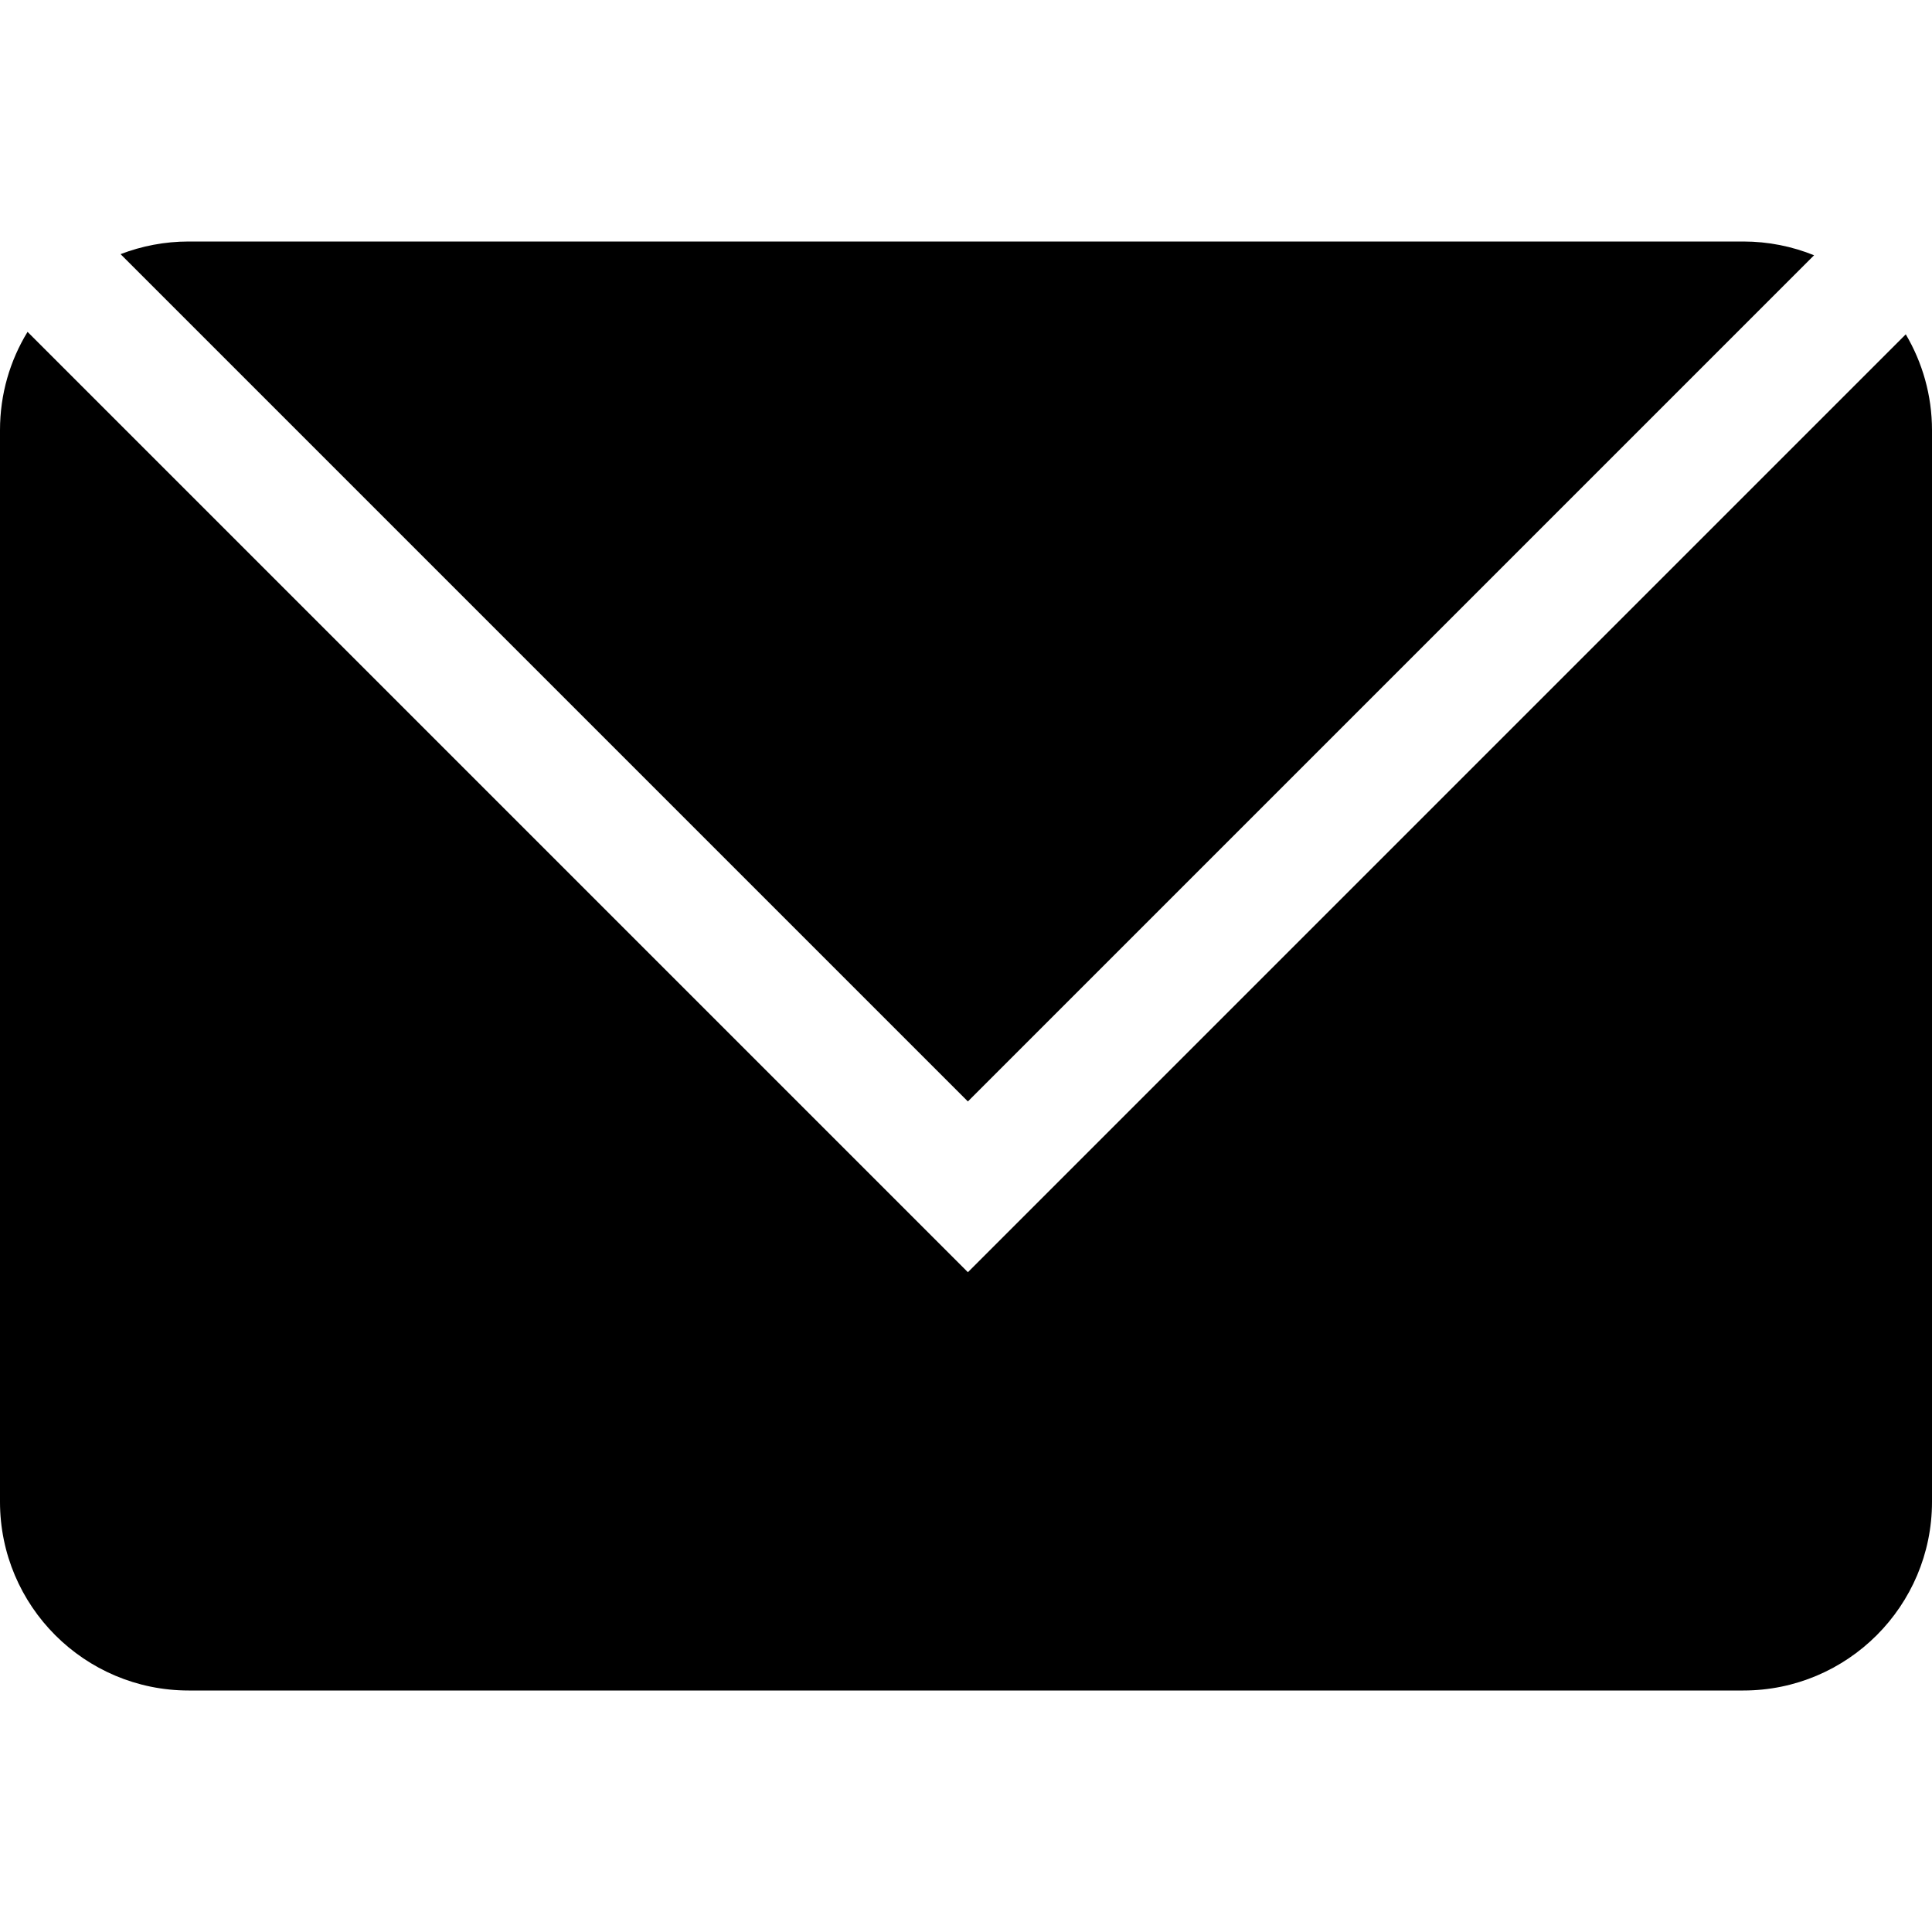
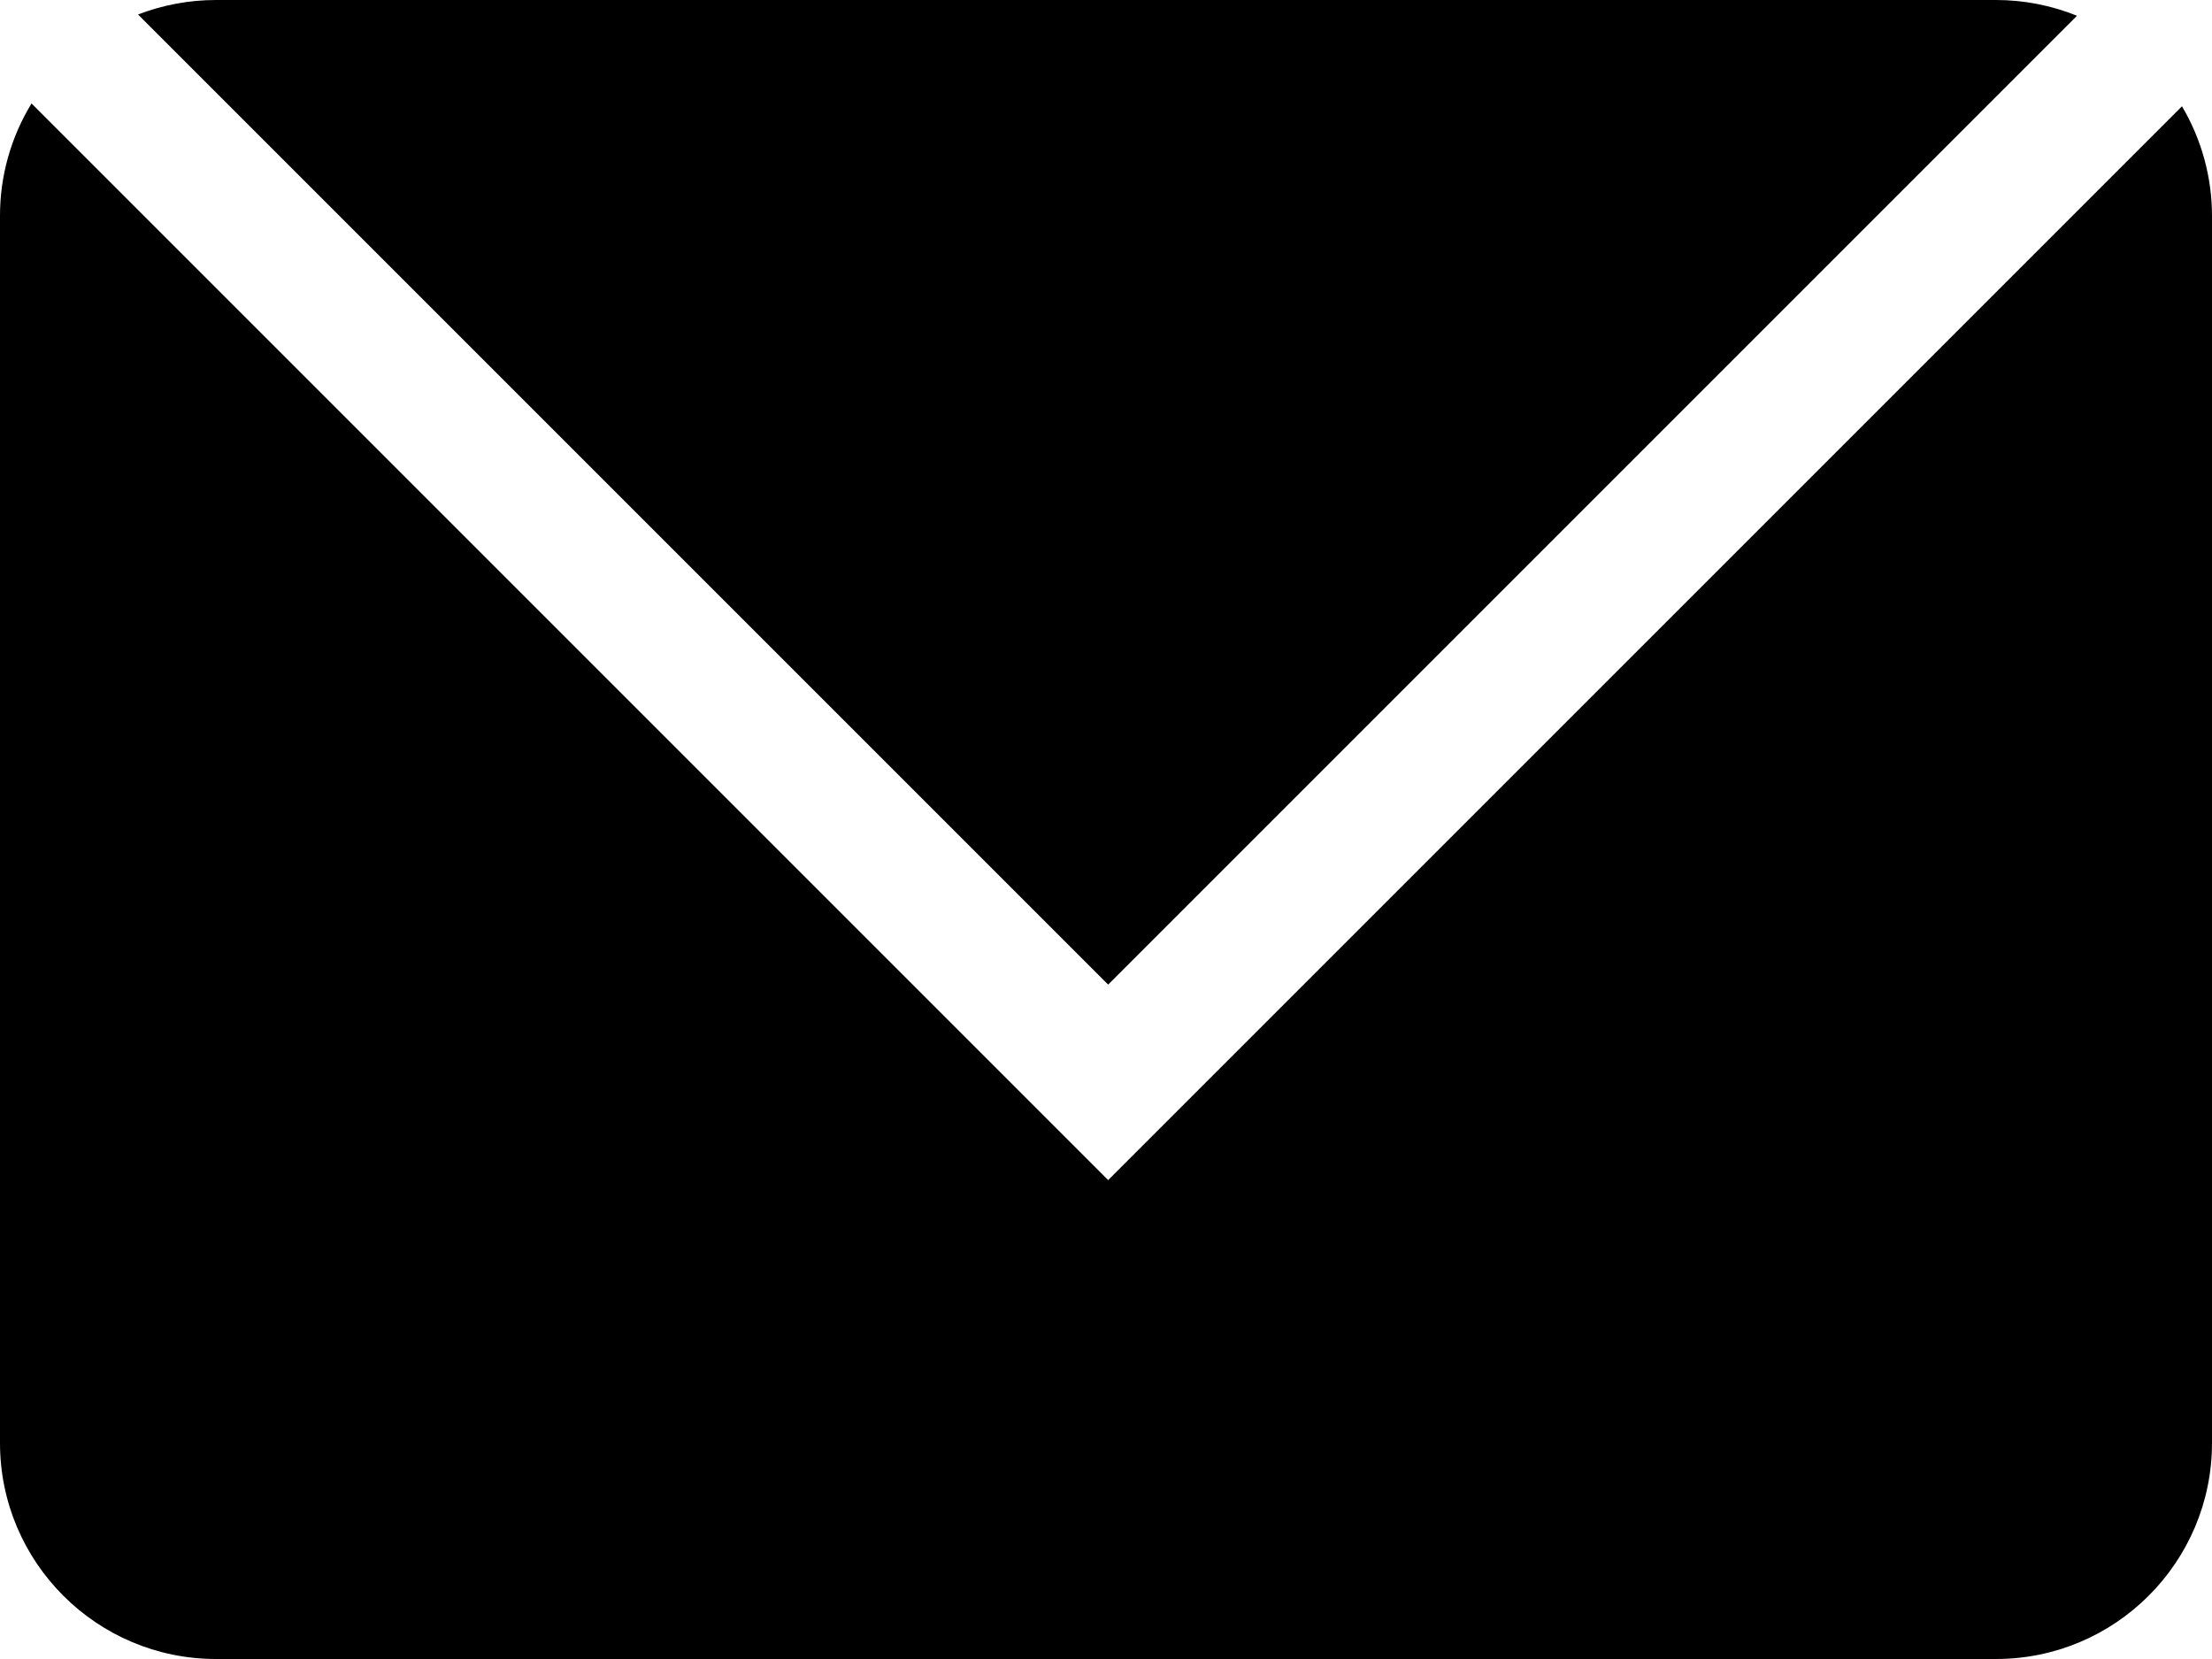
- <svg xmlns="http://www.w3.org/2000/svg" t="1503994210967" class="icon" style="" viewBox="0 0 1024 1024" version="1.1" p-id="9120" width="64" height="64">
-   <defs>
-     <style type="text/css" />
-   </defs>
-   <path d="M513 583.8l448.5-448.5c-11.6-4.7-24.3-7.3-37.5-7.3L100 128c-12.7 0-24.9 2.4-36.1 6.7L513 583.8z" p-id="9121" />
-   <path d="M513 674.3 14.6 175.9C5.3 191.1 0 208.9 0 228l0 568c0 55.2 44.8 100 100 100l824 0c55.2 0 100-44.8 100-100l0-568c0-18.5-5.1-35.9-13.9-50.8L513 674.3z" p-id="9122" />
+ <svg xmlns="http://www.w3.org/2000/svg" width="128" height="96">
+   <path d="M64.125 56.975L120.188.912A12.476 12.476 0 0 0 115.5 0h-103c-1.588 0-3.113.3-4.513.838l56.138 56.137z" />
+   <path d="M64.125 68.287l-62.3-62.3A12.42 12.42 0 0 0 0 12.5v71C0 90.4 5.6 96 12.5 96h103c6.9 0 12.5-5.6 12.5-12.5v-71a12.47 12.47 0 0 0-1.737-6.35L64.125 68.287z" />
</svg>
